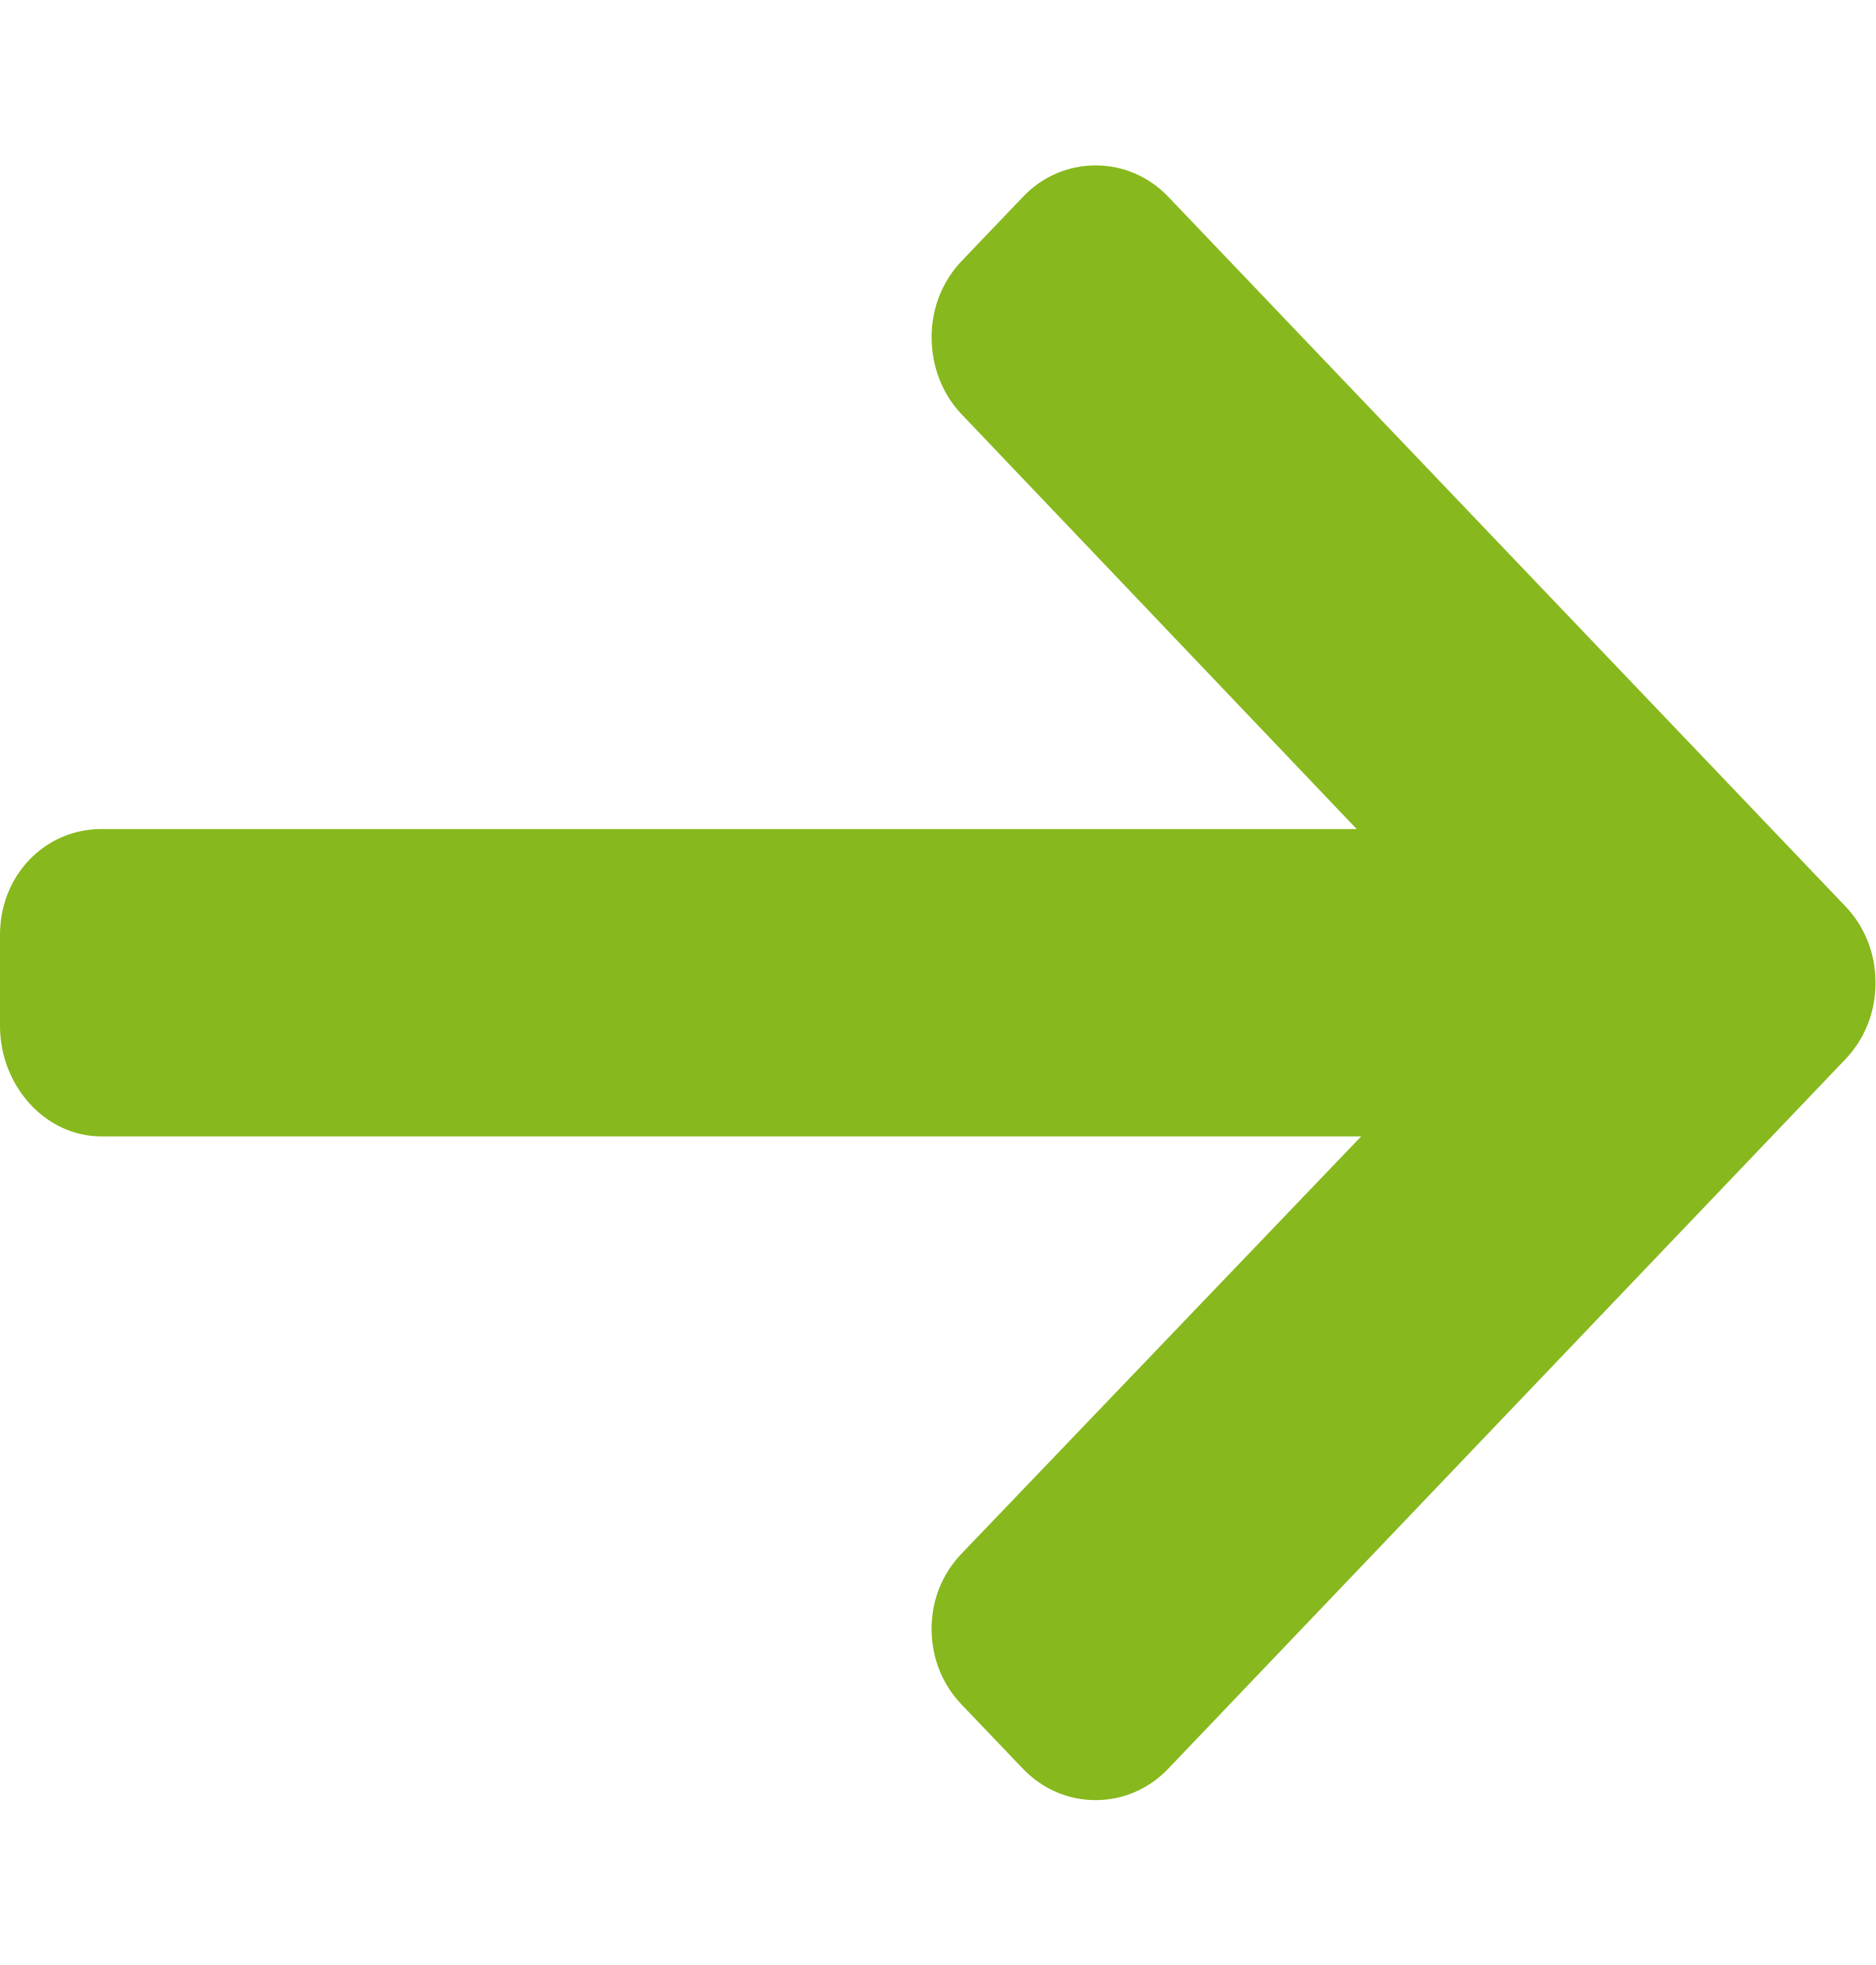
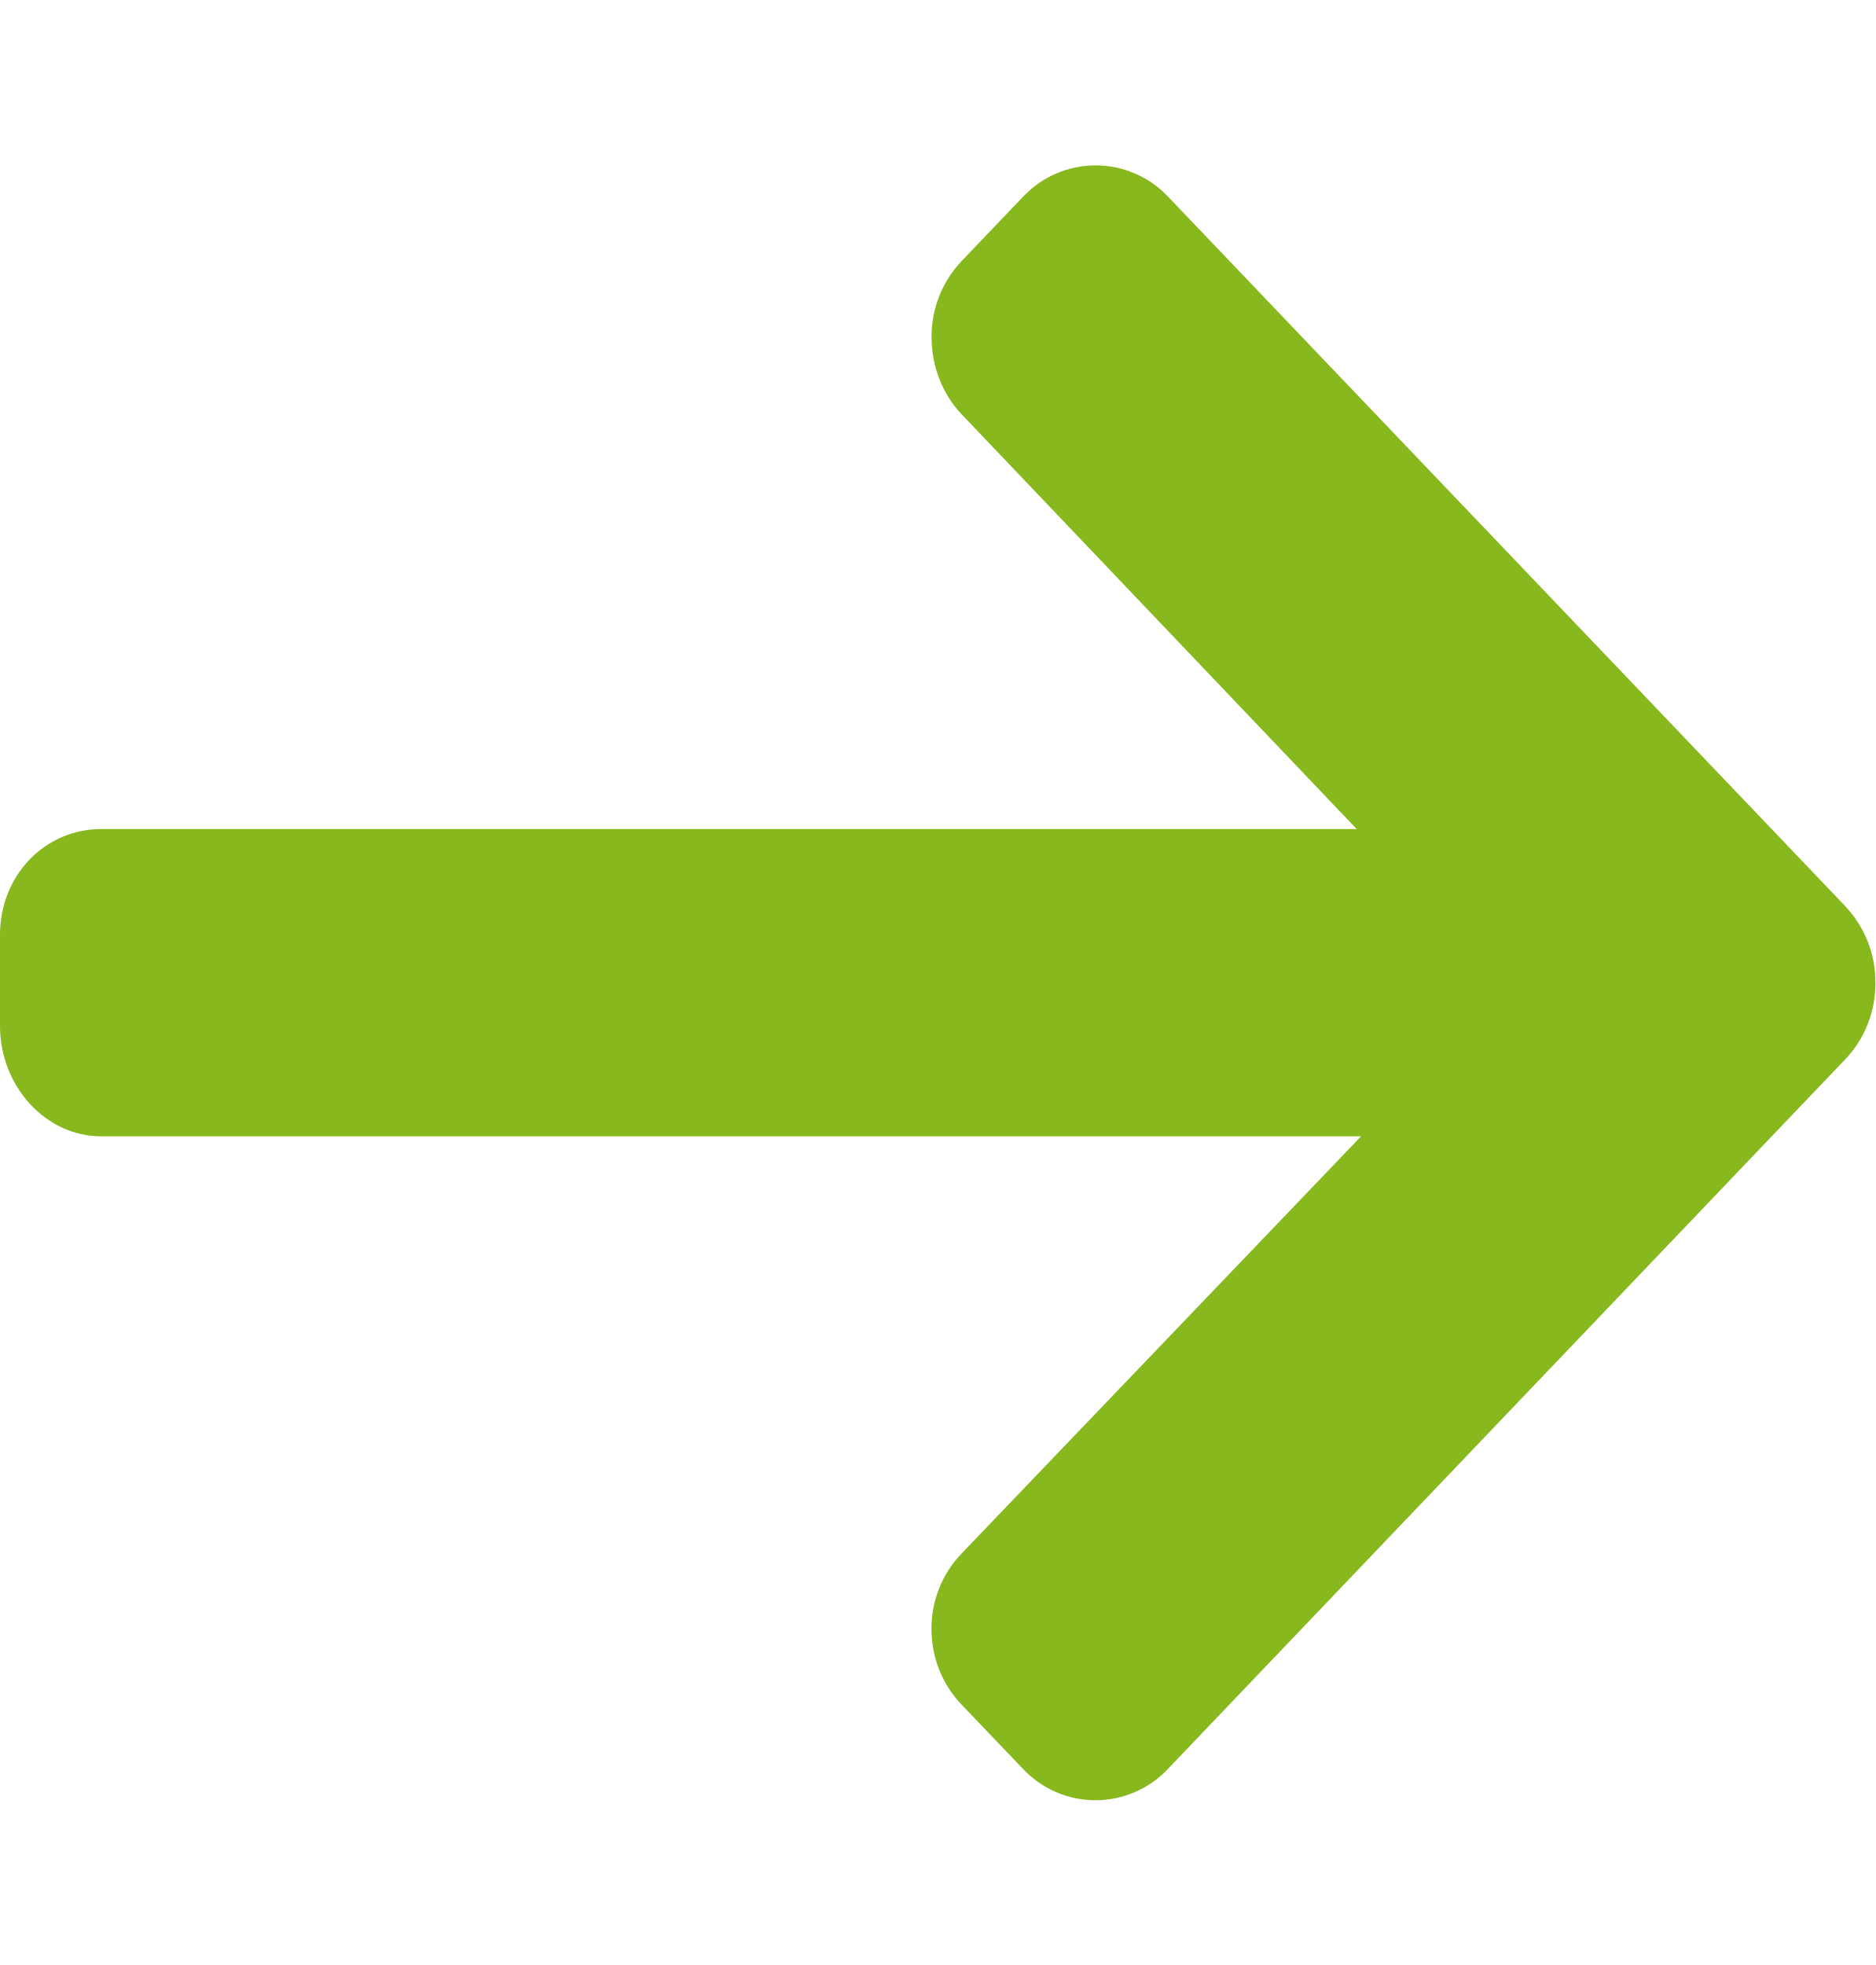
<svg xmlns="http://www.w3.org/2000/svg" width="21" height="22" viewBox="0 0 21 22" fill="none">
-   <g clip-path="url(#clip0_31_187)">
-     <path d="M20.664 10.148L13.081 2.203C12.864 1.976 12.575 1.852 12.268 1.852C11.96 1.852 11.671 1.976 11.455 2.203L10.766 2.924C10.55 3.151 10.431 3.453 10.431 3.776C10.431 4.098 10.55 4.411 10.766 4.637L15.191 9.282H1.135C0.501 9.282 0 9.802 0 10.466V11.486C0 12.15 0.501 12.723 1.135 12.723H15.241L10.767 17.394C10.55 17.62 10.431 17.915 10.431 18.237C10.431 18.559 10.55 18.858 10.767 19.084L11.455 19.804C11.672 20.03 11.96 20.154 12.268 20.154C12.576 20.154 12.864 20.029 13.081 19.802L20.665 11.857C20.881 11.63 21.001 11.326 21 11.003C21.001 10.679 20.881 10.375 20.664 10.148Z" fill="#87B81D" />
+   <g clip-path="url(#a)">
+     <path d="M20.664 10.148 13.08 2.203a1.115 1.115 0 0 0-1.625 0l-.689.721a1.225 1.225 0 0 0-.335.852c0 .322.12.635.335.861l4.425 4.645H1.134C.501 9.282 0 9.802 0 10.466v1.02c0 .664.5 1.236 1.135 1.236H15.24l-4.474 4.672a1.207 1.207 0 0 0-.336.843c0 .322.12.62.336.847l.688.72a1.114 1.114 0 0 0 1.626-.002l7.584-7.945c.216-.227.336-.531.335-.854a1.23 1.23 0 0 0-.336-.855Z" fill="#87B81D" />
  </g>
  <defs>
-     <clipPath id="clip0_31_187">
-       <rect width="21" height="22" fill="#87B81D" />
+     <clipPath id="a">
+       <path fill="#87B81D" d="M0 0h21v22H0z" />
    </clipPath>
  </defs>
</svg>
